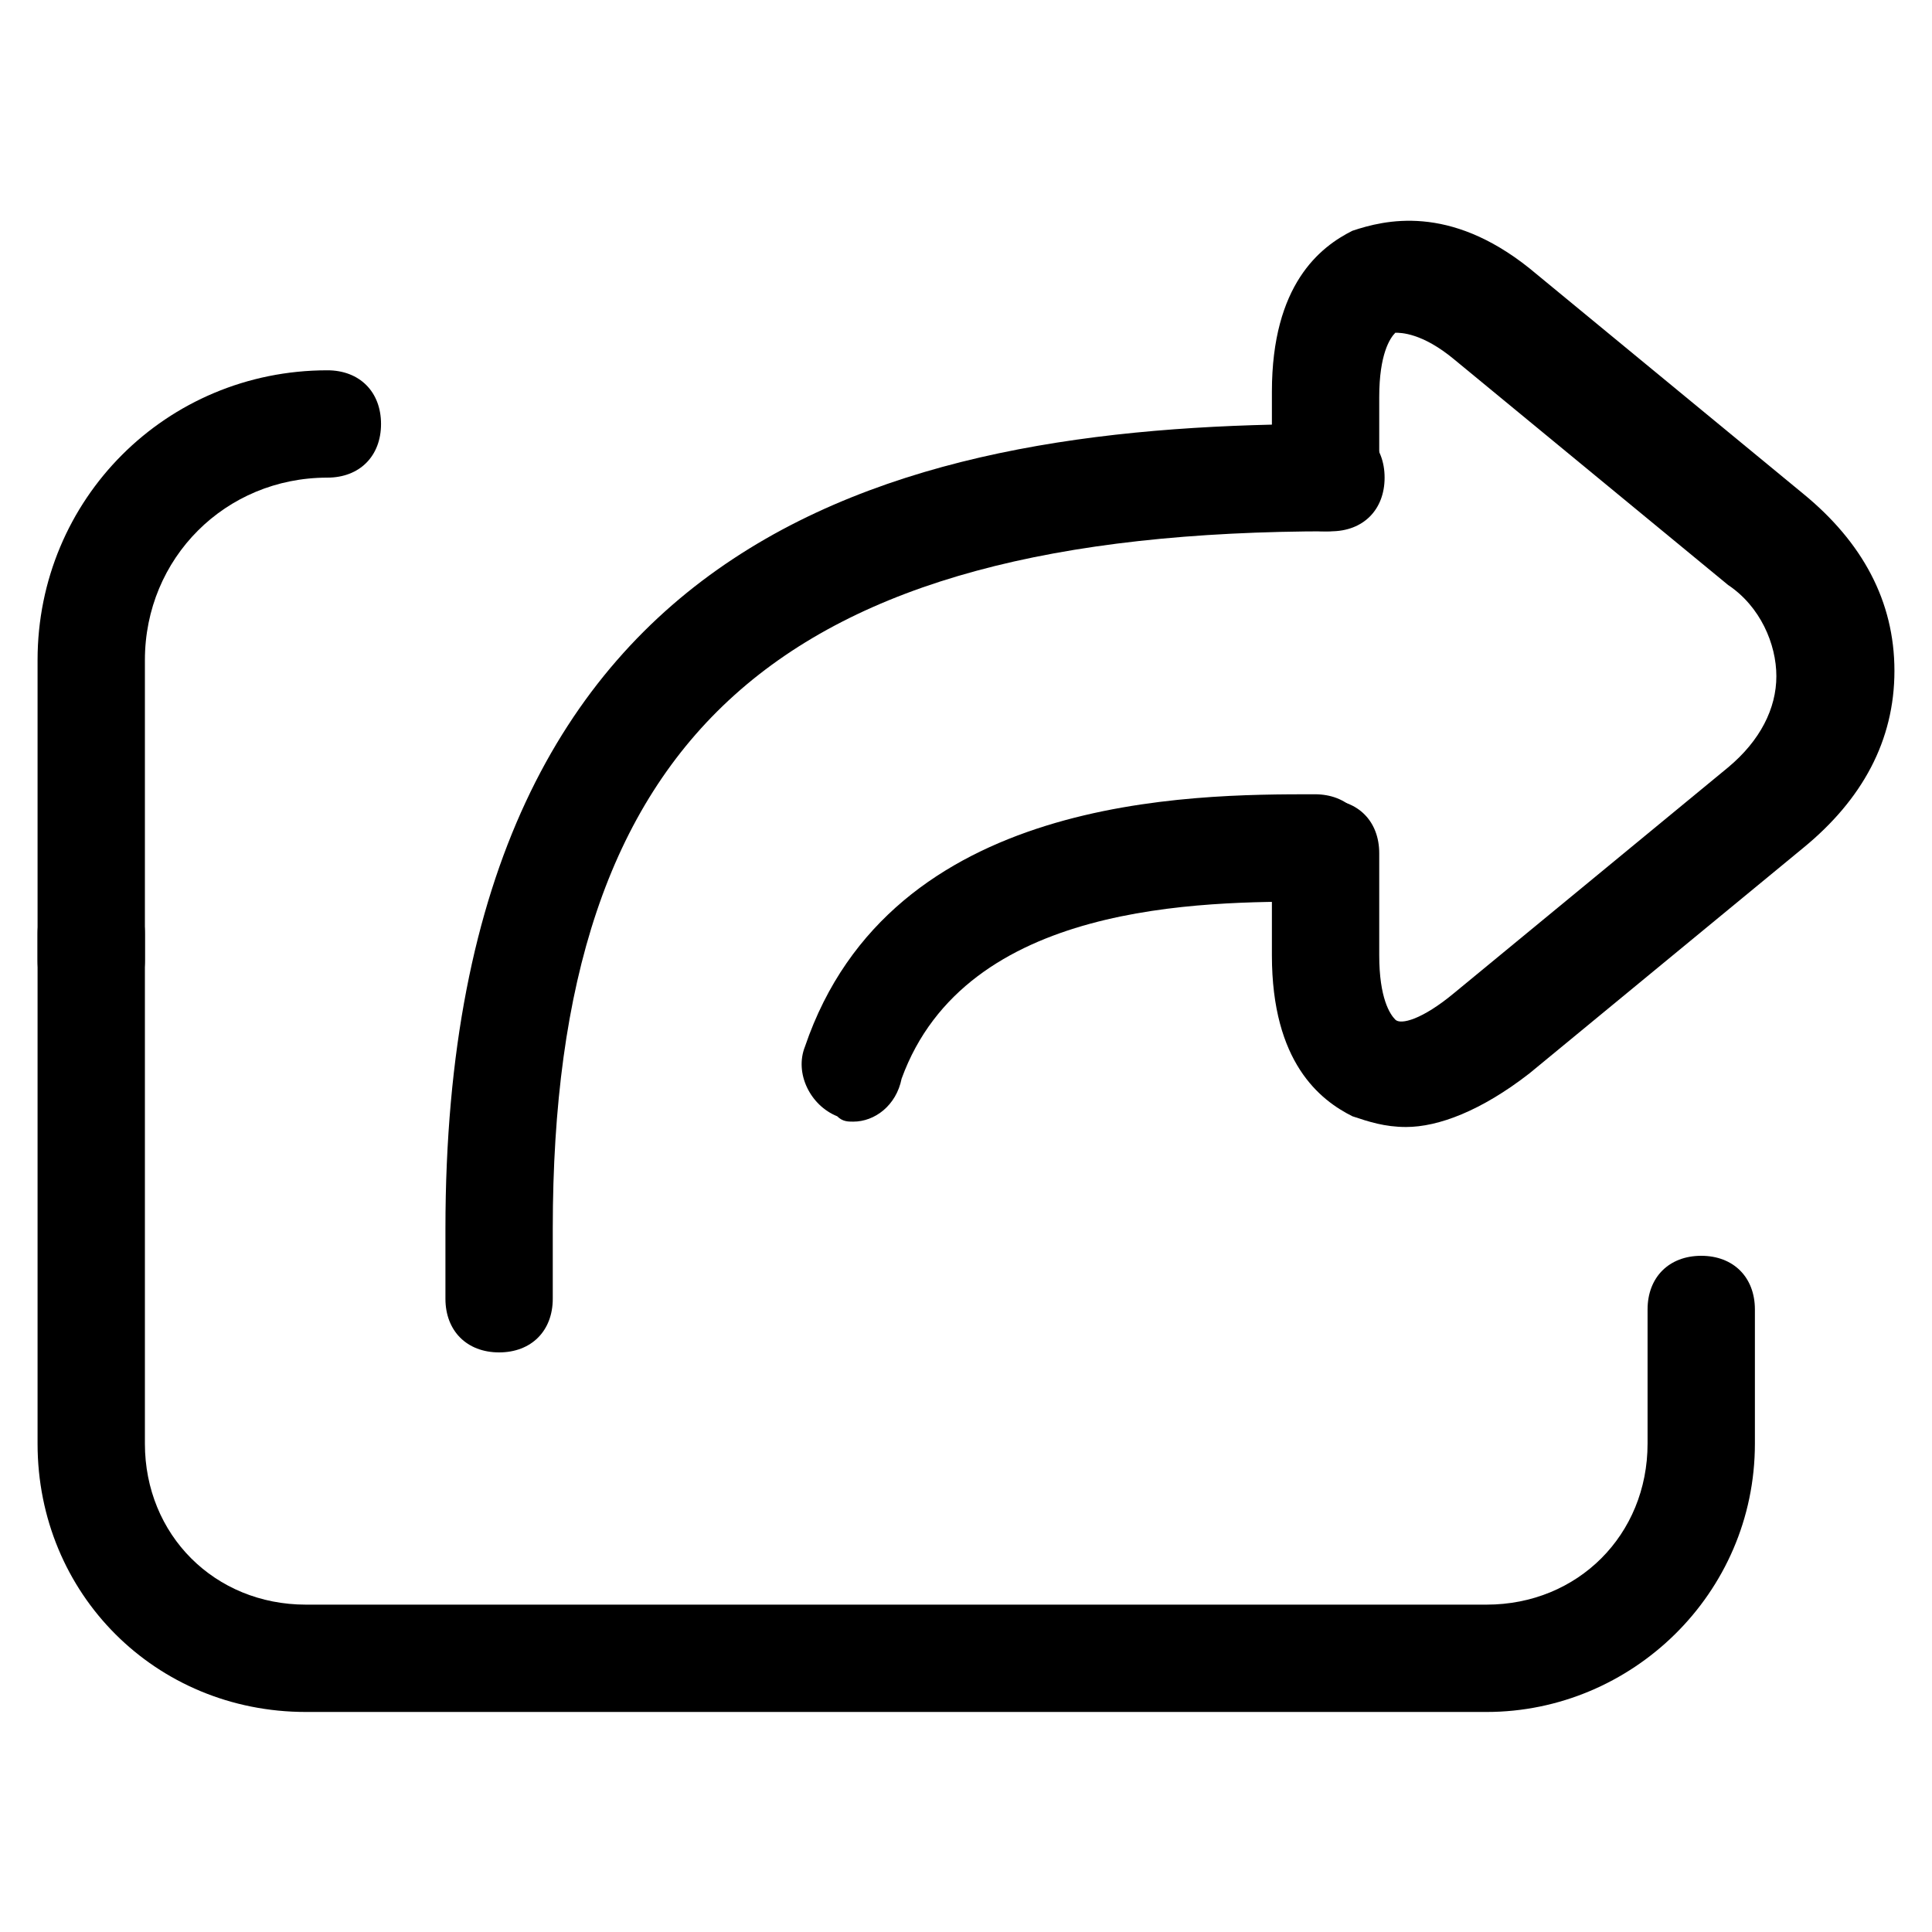
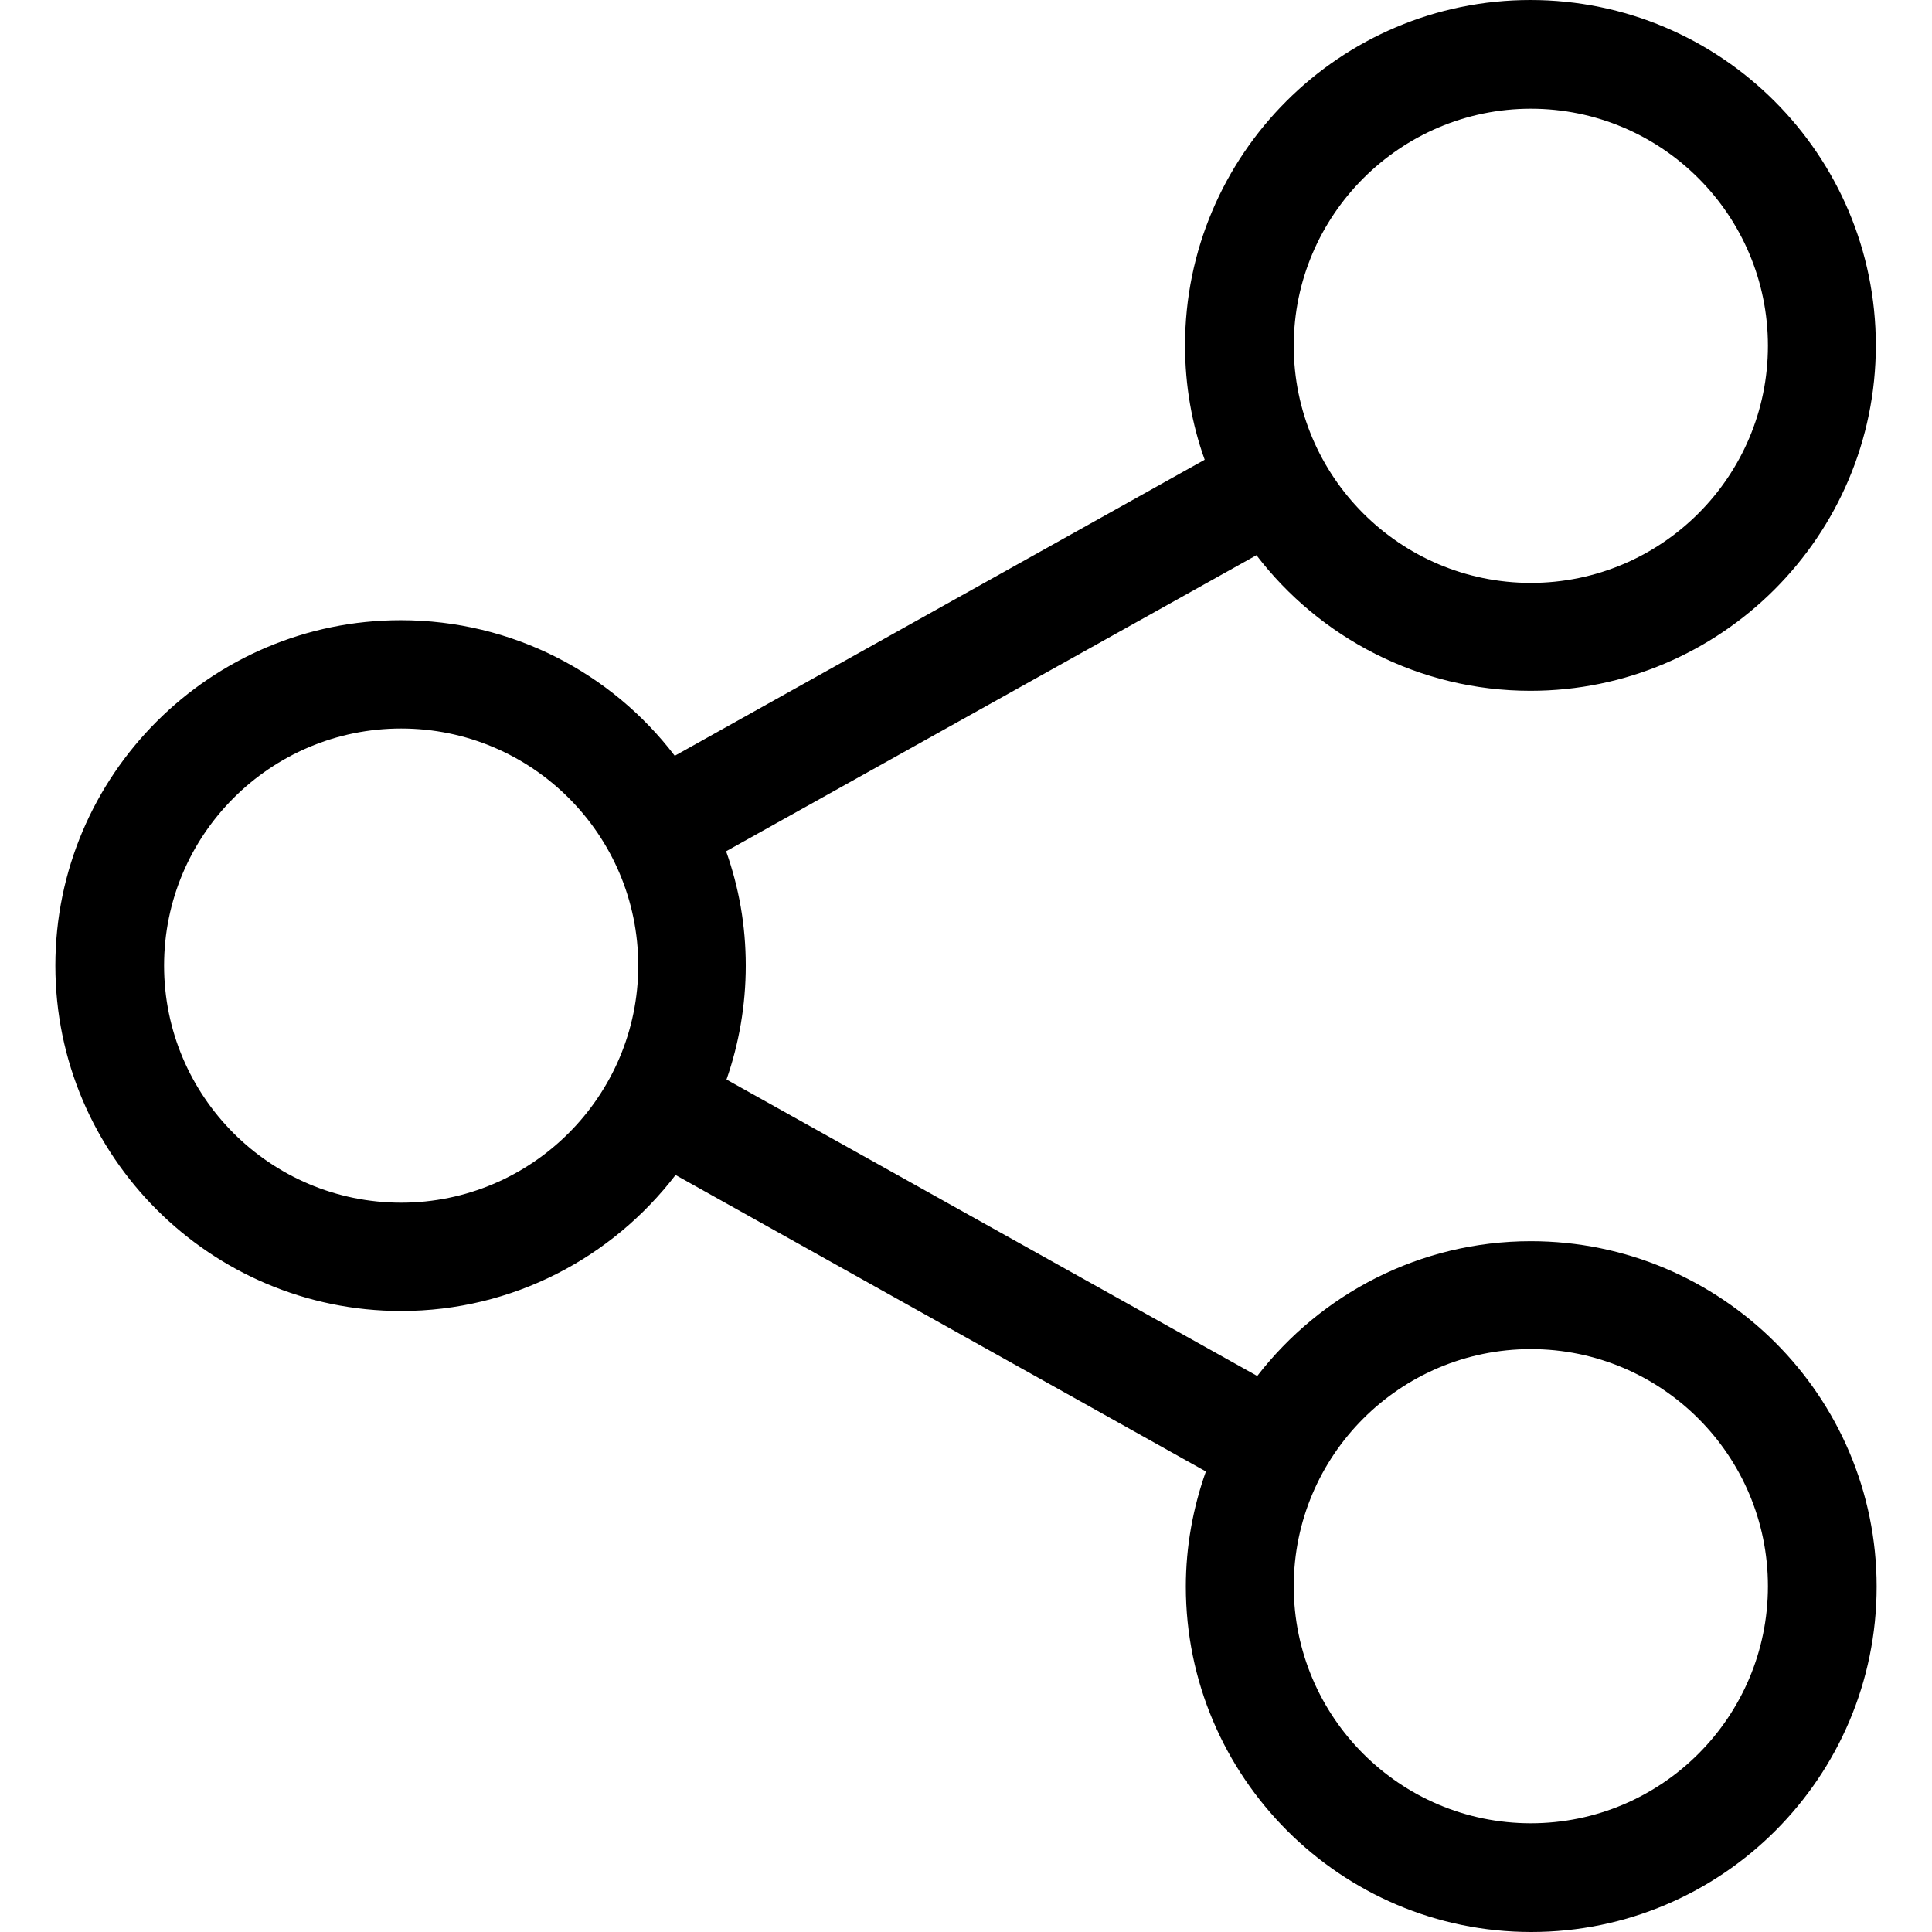
- <svg xmlns="http://www.w3.org/2000/svg" enable-background="new 0 0 36 36" viewBox="0 0 36 36" width="{{ .width }}" height="{{ .height }}">
-   <path d="m1.7 18.9c-.6 0-1-.4-1-1v-5.6c0-3 2.4-5.4 5.4-5.4.6 0 1 .4 1 1s-.4 1-1 1c-1.9 0-3.4 1.5-3.4 3.4v5.6c0 .6-.5 1-1 1z" fill="{{ .fill }}" />
-   <path d="m27.7 31.9h-22c-2.8 0-5-2.2-5-5v-9.5c0-.6.4-1 1-1s1 .4 1 1v9.5c0 1.7 1.3 3 3 3h22c1.7 0 3-1.3 3-3v-2.5c0-.6.4-1 1-1s1 .4 1 1v2.5c0 2.8-2.3 5-5 5z" fill="{{ .fill }}" />
-   <path d="m26.2 21c-.4 0-.7-.1-1-.2-.6-.3-1.5-1-1.5-3v-1.9c0-.6.4-1 1-1s1 .4 1 1v1.9c0 .8.2 1.1.3 1.2s.5 0 1.1-.5l5.1-4.2c.6-.5.9-1.1.9-1.7 0-.6-.3-1.3-.9-1.7l-5.1-4.2c-.6-.5-1-.5-1.1-.5-.1.1-.3.4-.3 1.2v1.5c0 .6-.4 1-1 1s-1-.4-1-1v-1.6c0-2 .9-2.7 1.5-3 .6-.2 1.8-.5 3.3.7l5.1 4.2c1.1.9 1.7 2 1.7 3.3s-.6 2.4-1.7 3.3l-5.1 4.2c-.9.7-1.7 1-2.3 1z" fill="{{ .fill }}" />
-   <path d="m9.3 25.2c-.6 0-1-.4-1-1v-1.3c0-13.3 8.8-15 16.5-15 .6 0 1 .4 1 1s-.4 1-1 1c-10.3 0-14.5 3.8-14.5 13v1.3c0 .6-.4 1-1 1z" fill="{{ .fill }}" />
-   <path d="m15.9 20.9c-.1 0-.2 0-.3-.1-.5-.2-.8-.8-.6-1.3 1.6-4.7 7.2-4.7 9.5-4.7.6 0 1 .4 1 1s-.4 1-1 1c-2.1 0-6.5 0-7.7 3.3-.1.5-.5.8-.9.8z" fill="{{ .fill }}" />
+ <svg xmlns="http://www.w3.org/2000/svg" version="1.1" id="Capa_1" x="0px" y="0px" viewBox="0 0 481.6 481.6" xml:space="preserve" width="{{ .width }}" height="{{ .height }}">
+   <g>
+     <path d="M381.6,309.4c-27.7,0-52.4,13.2-68.2,33.6l-132.3-73.9c3.1-8.9,4.8-18.5,4.8-28.4c0-10-1.7-19.5-4.9-28.5l132.2-73.8   c15.7,20.5,40.5,33.8,68.3,33.8c47.4,0,86.1-38.6,86.1-86.1S429,0,381.5,0s-86.1,38.6-86.1,86.1c0,10,1.7,19.6,4.9,28.5   l-132.1,73.8c-15.7-20.6-40.5-33.8-68.3-33.8c-47.4,0-86.1,38.6-86.1,86.1s38.7,86.1,86.2,86.1c27.8,0,52.6-13.3,68.4-33.9   l132.2,73.9c-3.2,9-5,18.7-5,28.7c0,47.4,38.6,86.1,86.1,86.1s86.1-38.6,86.1-86.1S429.1,309.4,381.6,309.4z M381.6,27.1   c32.6,0,59.1,26.5,59.1,59.1s-26.5,59.1-59.1,59.1s-59.1-26.5-59.1-59.1S349.1,27.1,381.6,27.1z M100,299.8   c-32.6,0-59.1-26.5-59.1-59.1s26.5-59.1,59.1-59.1s59.1,26.5,59.1,59.1S132.5,299.8,100,299.8z M381.6,454.5   c-32.6,0-59.1-26.5-59.1-59.1c0-32.6,26.5-59.1,59.1-59.1s59.1,26.5,59.1,59.1C440.7,428,414.2,454.5,381.6,454.5z" />
+   </g>
</svg>
